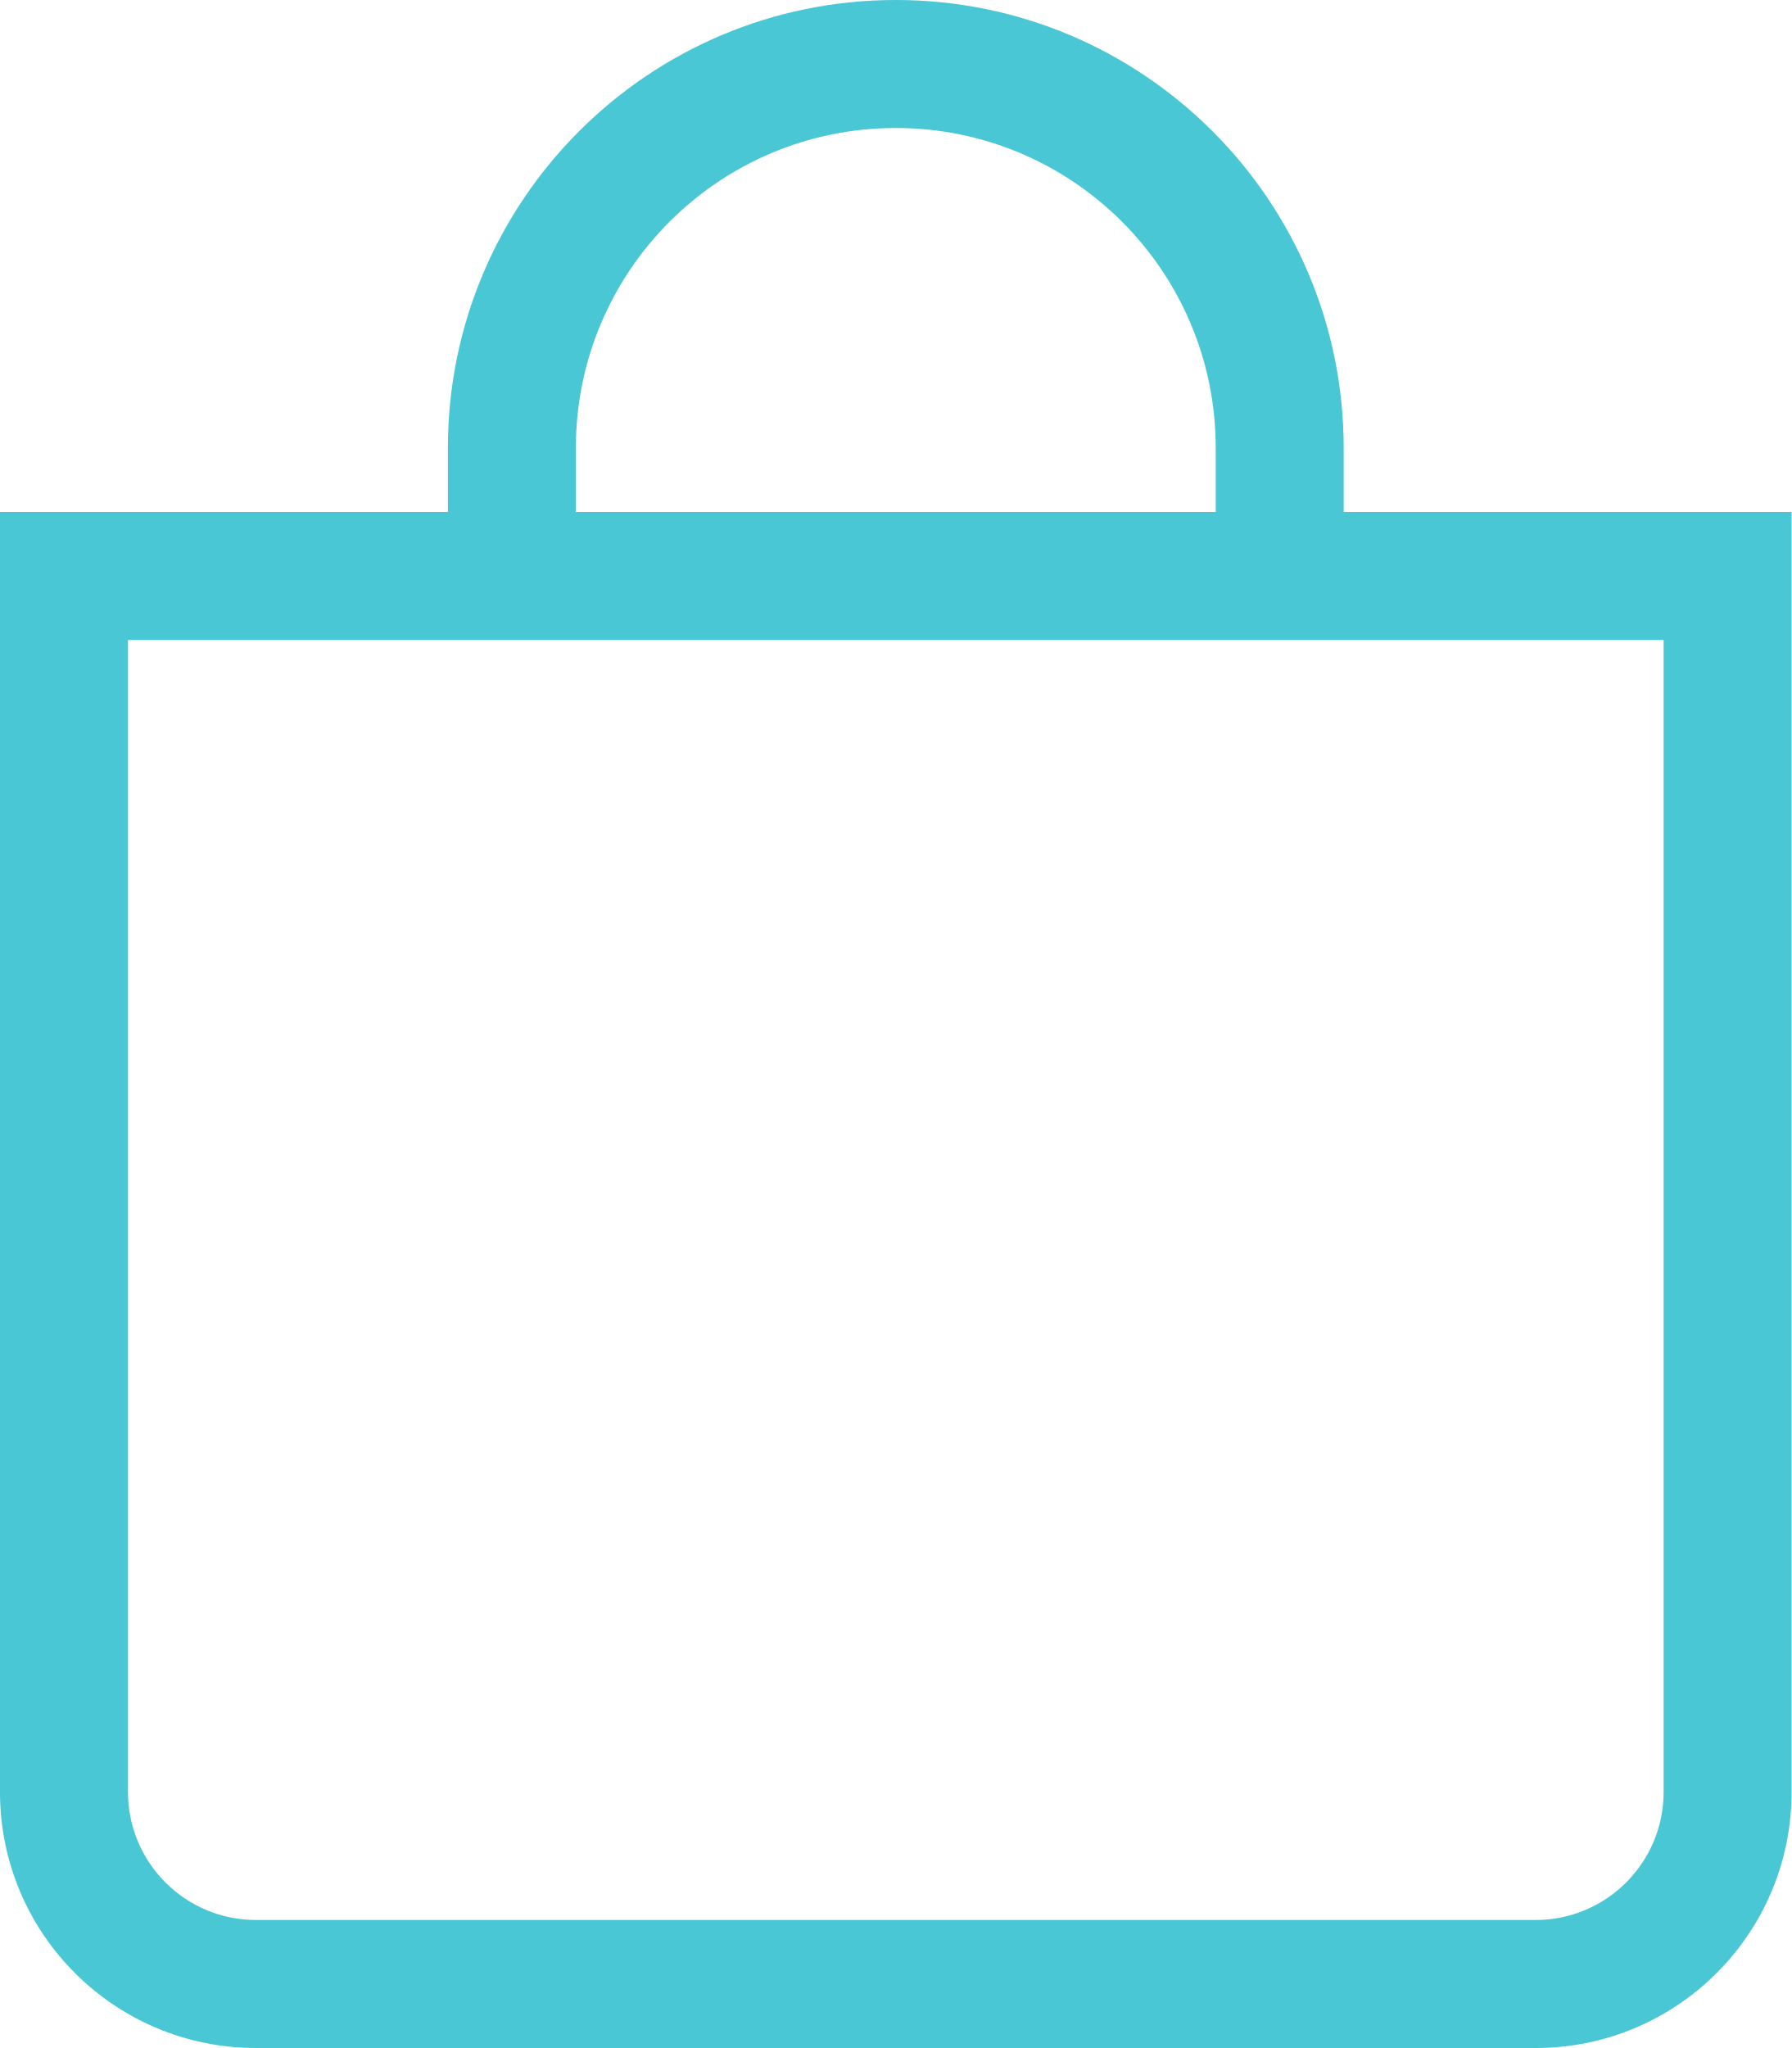
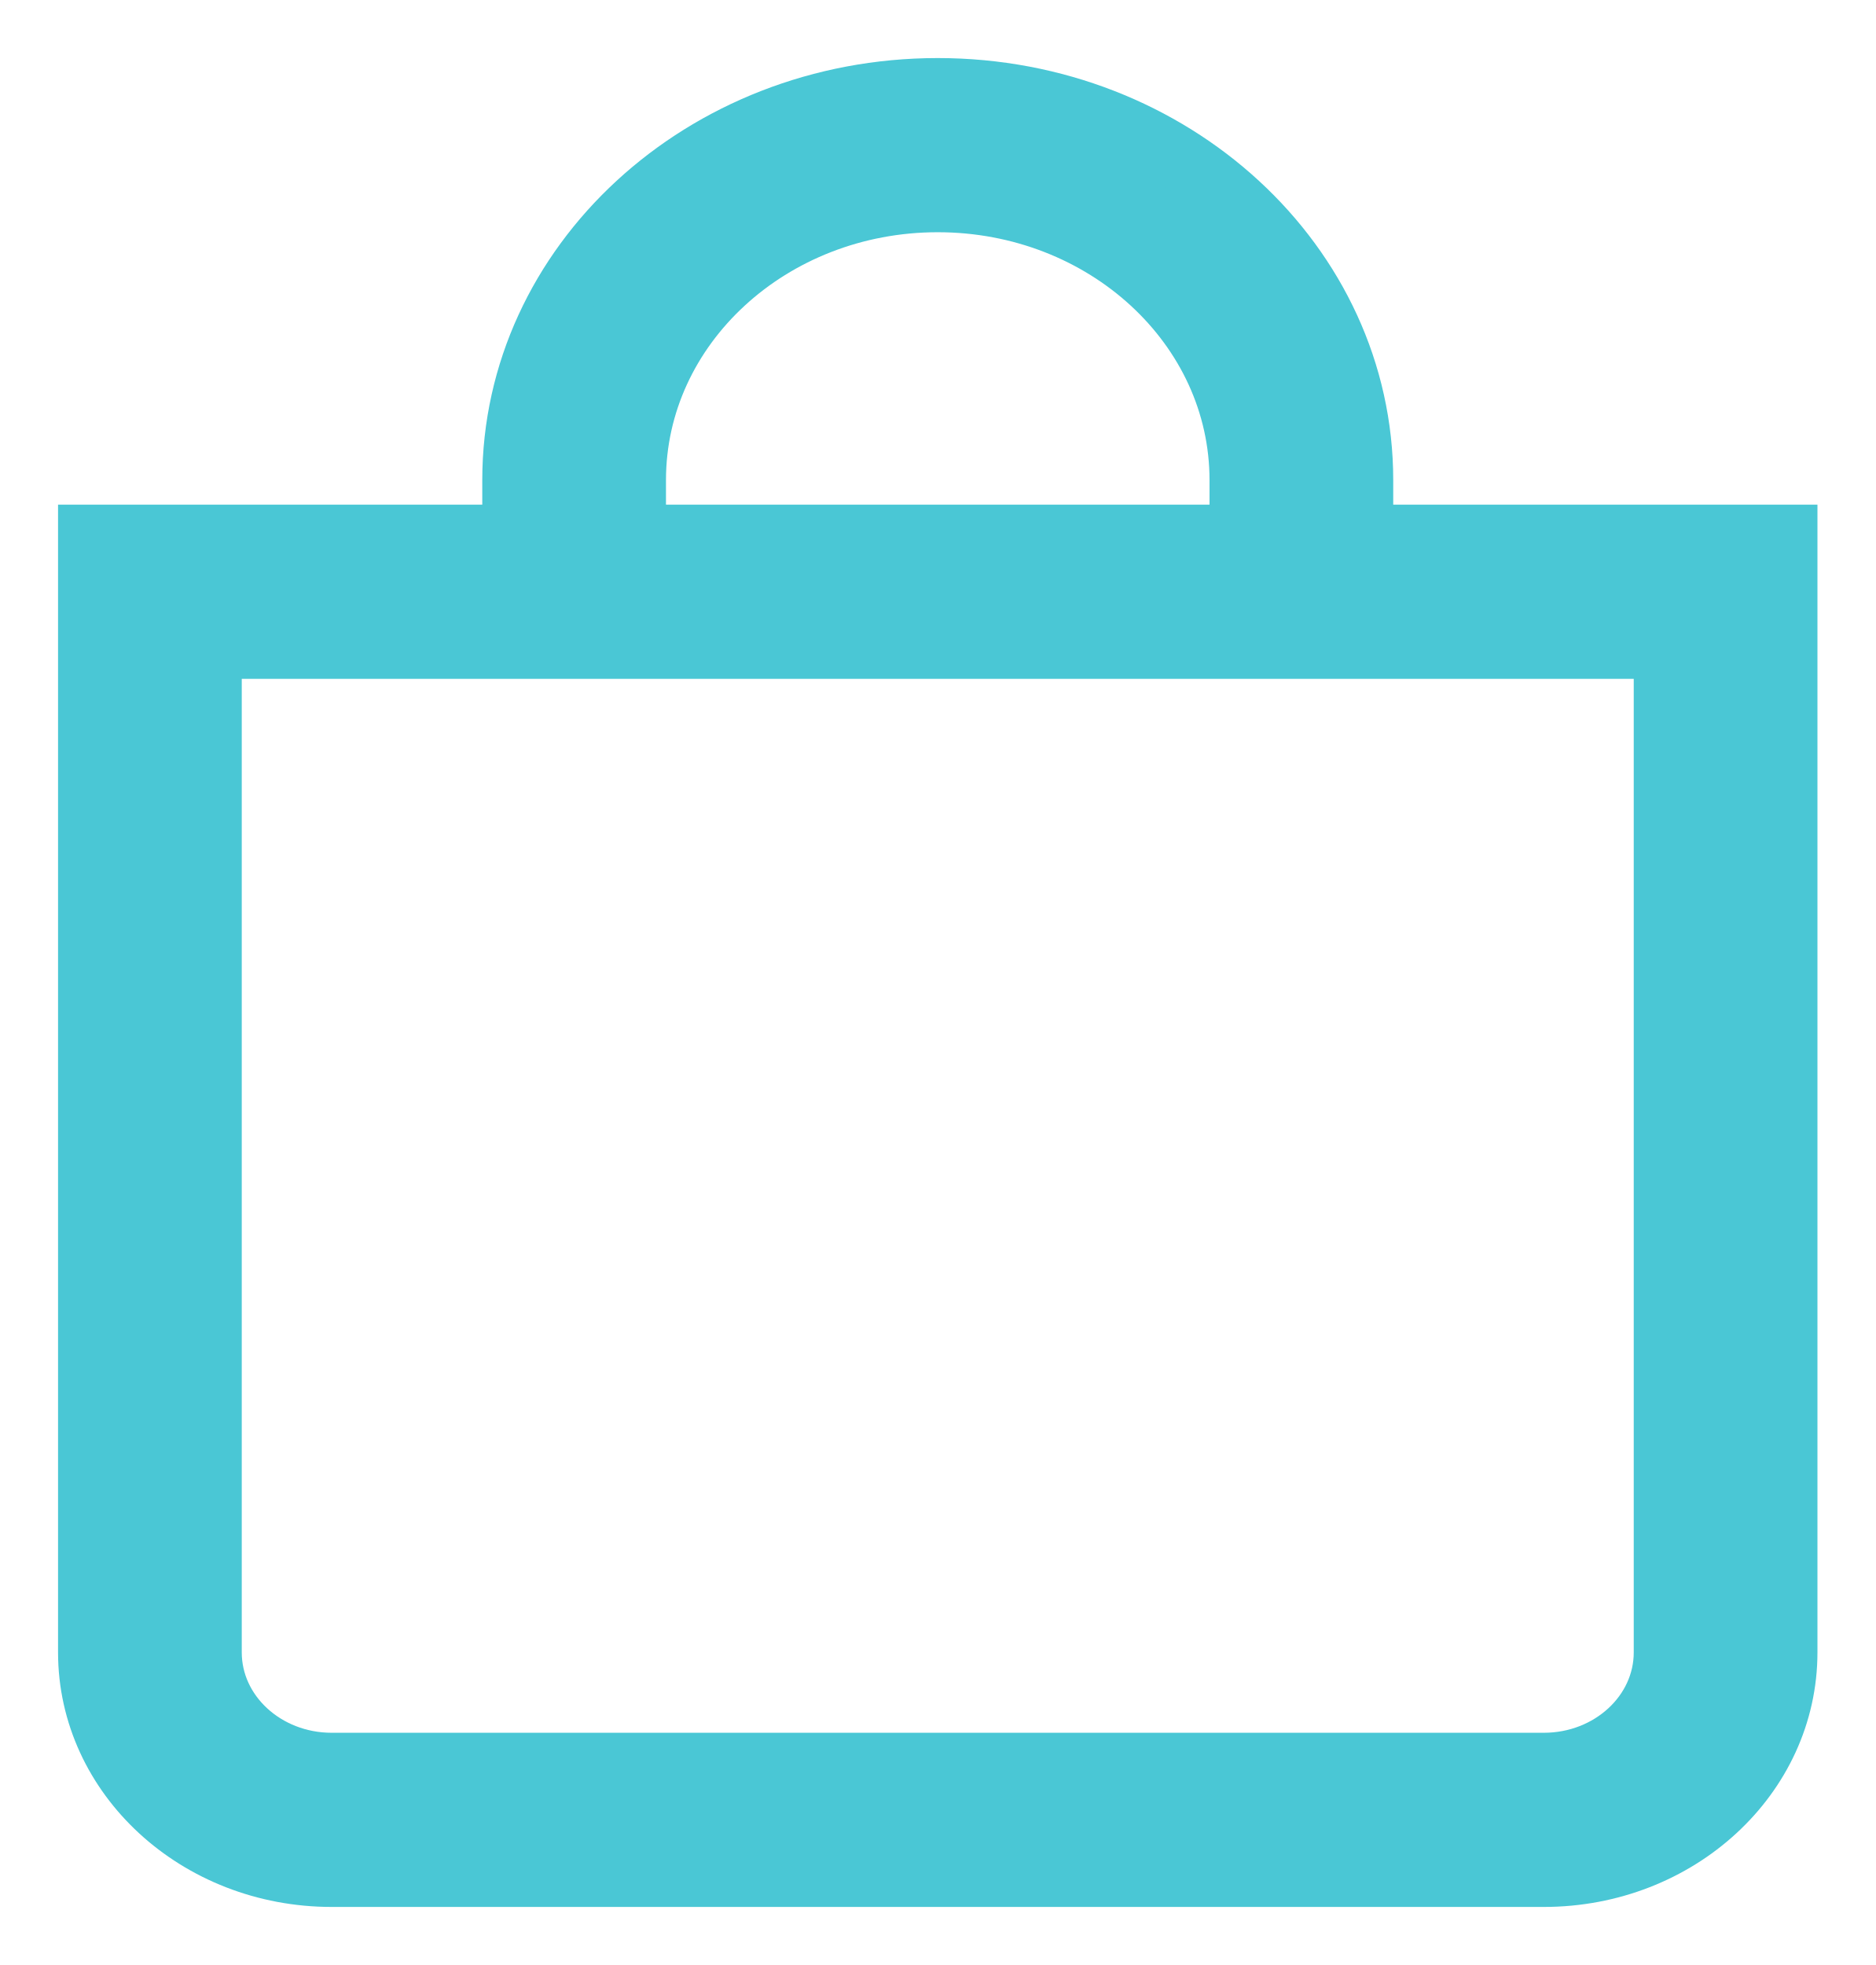
- <svg xmlns="http://www.w3.org/2000/svg" width="14" height="16" viewBox="0 0 14 16" fill="none">
-   <path d="M7 1C8.381 1 9.5 2.119 9.5 3.5V4H4.5V3.5C4.5 2.119 5.619 1 7 1ZM10.5 4V3.5C10.5 1.567 8.933 0 7 0C5.067 0 3.5 1.567 3.5 3.5V4H0V14C0 15.105 0.895 16 2 16H12C13.105 16 14 15.105 14 14V4H10.5ZM1 5H13V14C13 14.552 12.552 15 12 15H2C1.448 15 1 14.552 1 14V5Z" fill="#4AC7D5" />
+ <svg xmlns="http://www.w3.org/2000/svg" width="21" height="22" viewBox="0 0 21 22" fill="none">
+   <path d="M10.5 2.25C12.374 2.25 13.893 3.649 13.893 5.375V6H7.107V5.375C7.107 3.649 8.626 2.25 10.5 2.25ZM15.25 6V5.375C15.25 2.959 13.123 1 10.5 1C7.877 1 5.75 2.959 5.75 5.375V6H1V18.5C1 19.881 2.215 21 3.714 21H17.286C18.785 21 20 19.881 20 18.5V6H15.25ZM2.357 7.25H18.643V18.5C18.643 19.19 18.035 19.75 17.286 19.75H3.714C2.965 19.75 2.357 19.19 2.357 18.5V7.25Z" fill="#4AC7D5" stroke="#4AC7D5" stroke-width="0.7" />
</svg>
